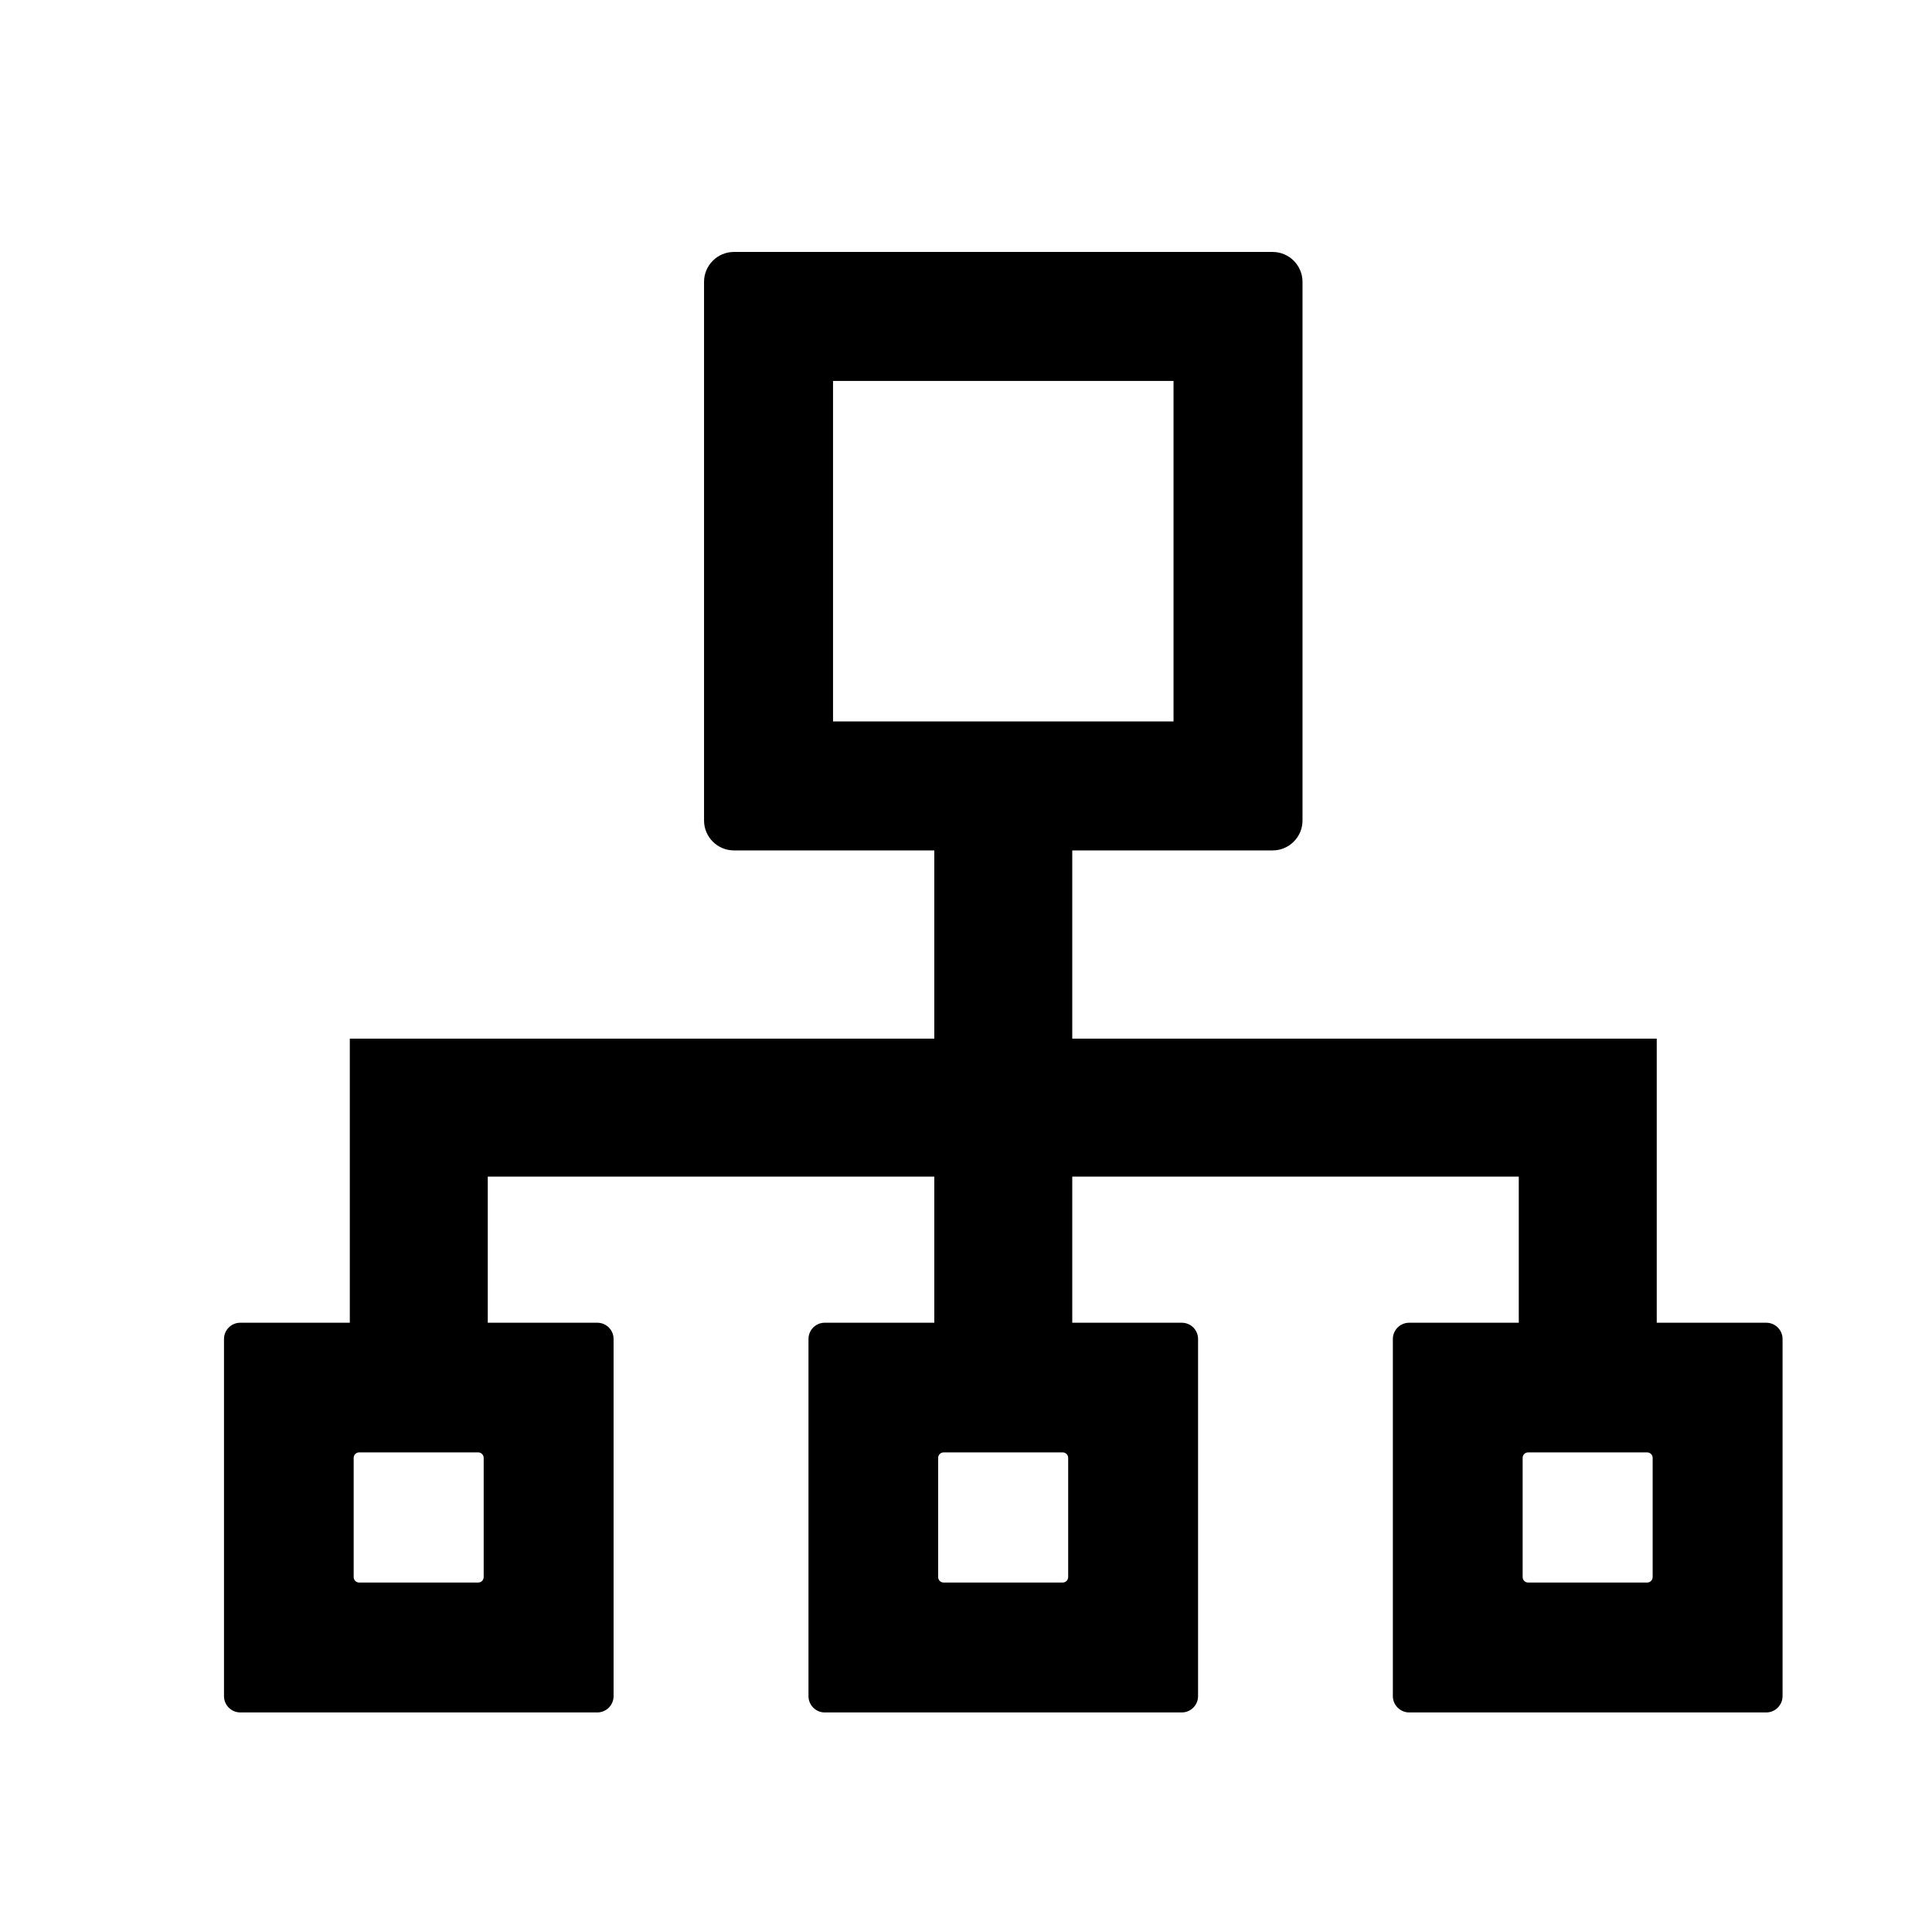
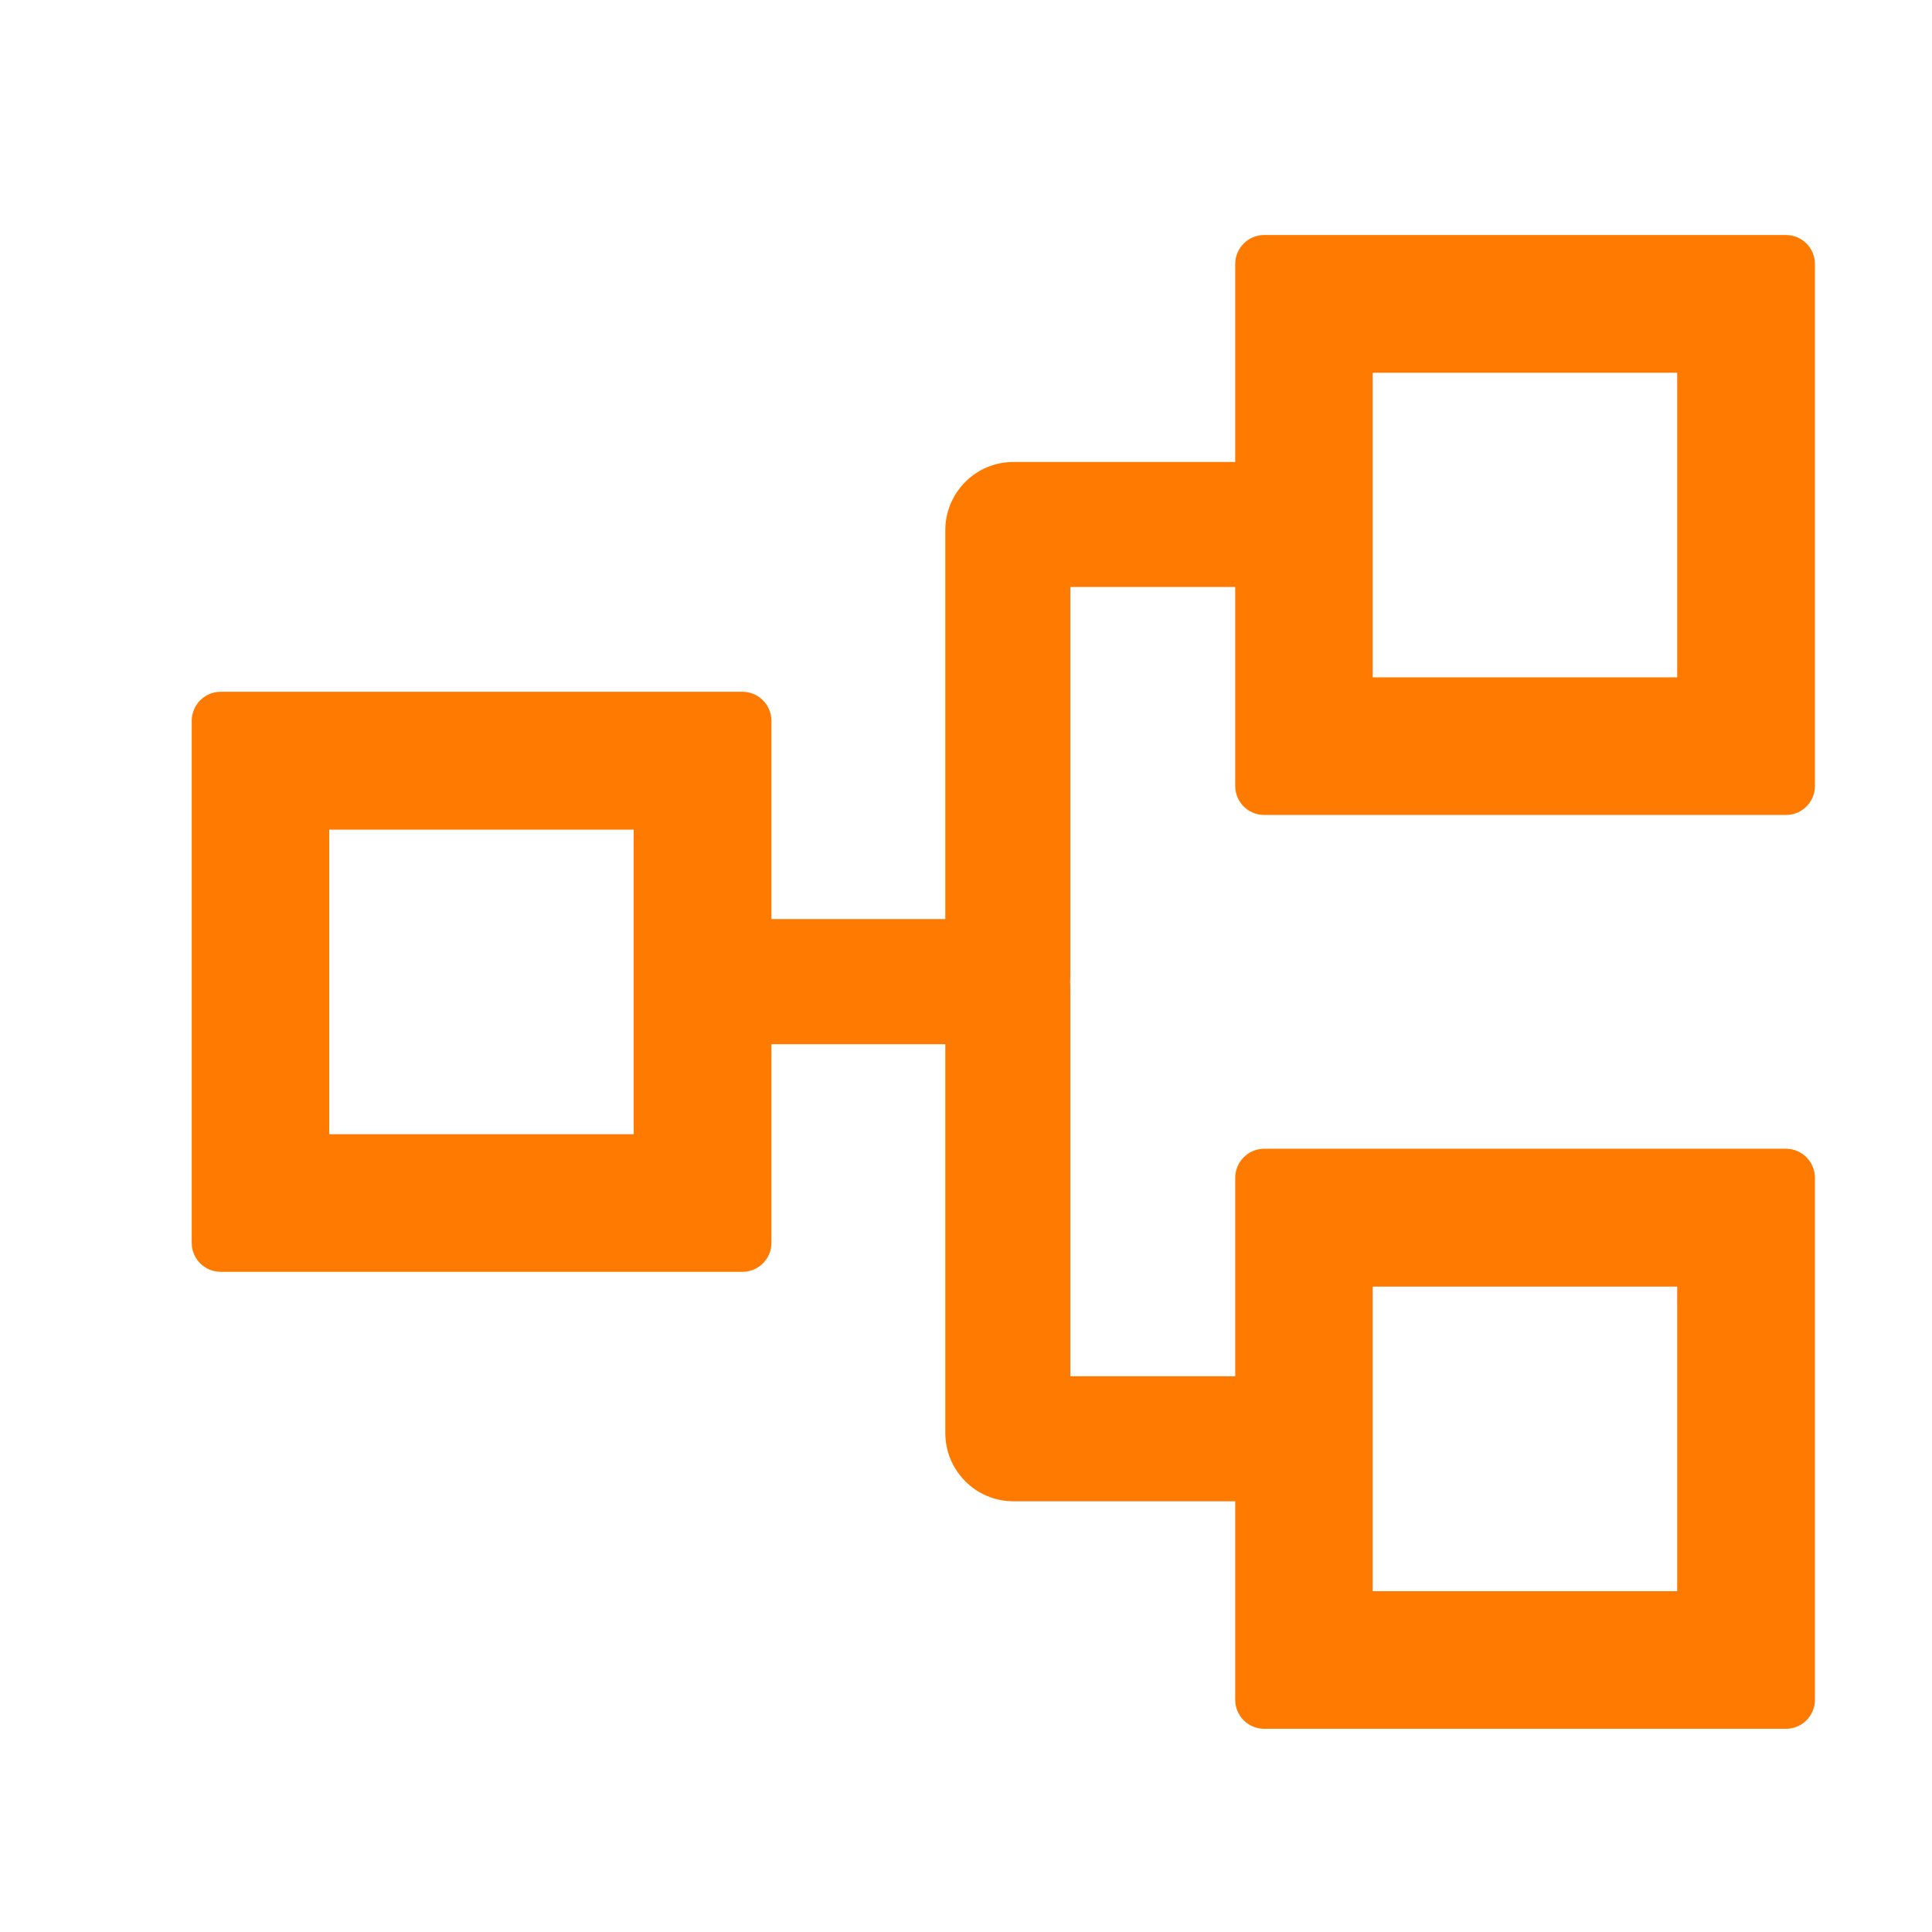
<svg xmlns="http://www.w3.org/2000/svg" width="17" height="17" viewBox="0 0 17 17" fill="none">
-   <g id="Menu/Icon">
-     <path id="Union" fill-rule="evenodd" clip-rule="evenodd" d="M11.461 7.22C11.461 7.365 11.343 7.483 11.198 7.483H9.435V9.139H14.578V11.639H15.542C15.621 11.639 15.685 11.703 15.685 11.782V14.925C15.685 15.003 15.621 15.068 15.542 15.068H12.399C12.321 15.068 12.256 15.003 12.256 14.925V11.782C12.256 11.703 12.321 11.639 12.399 11.639H13.364V10.353H9.435V11.639H10.399C10.478 11.639 10.542 11.703 10.542 11.782V14.925C10.542 15.003 10.478 15.068 10.399 15.068H7.256C7.178 15.068 7.114 15.003 7.114 14.925V11.782C7.114 11.703 7.178 11.639 7.256 11.639H8.221V10.353H4.292V11.639H5.256C5.335 11.639 5.399 11.703 5.399 11.782V14.925C5.399 15.003 5.335 15.068 5.256 15.068H2.114C2.035 15.068 1.971 15.003 1.971 14.925V11.782C1.971 11.703 2.035 11.639 2.114 11.639H3.078V9.139H8.221V7.483H6.458C6.313 7.483 6.195 7.365 6.195 7.22V2.48C6.195 2.335 6.313 2.217 6.458 2.217H11.198C11.343 2.217 11.461 2.335 11.461 2.48V7.22ZM7.33 3.352V6.348H10.326V3.352H7.33ZM4.256 13.877C4.256 13.903 4.235 13.925 4.208 13.925H3.16C3.133 13.925 3.112 13.903 3.112 13.877V12.828C3.112 12.802 3.133 12.78 3.16 12.78H4.208C4.235 12.78 4.256 12.802 4.256 12.828V13.877ZM9.399 13.877C9.399 13.903 9.378 13.925 9.351 13.925H8.303C8.276 13.925 8.255 13.903 8.255 13.877V12.828C8.255 12.802 8.276 12.78 8.303 12.78H9.351C9.378 12.78 9.399 12.802 9.399 12.828V13.877ZM14.494 13.925C14.521 13.925 14.542 13.903 14.542 13.877V12.828C14.542 12.802 14.521 12.78 14.494 12.78H13.446C13.419 12.78 13.398 12.802 13.398 12.828V13.877C13.398 13.903 13.419 13.925 13.446 13.925H14.494Z" fill="currentColor" />
-   </g>
+   <path fill-rule="evenodd" clip-rule="evenodd" d="M11.124 7.171H15.715C15.856 7.171 15.97 7.057 15.97 6.916V2.323C15.97 2.182 15.856 2.068 15.715 2.068H11.124C10.983 2.068 10.869 2.182 10.869 2.323V4.065H8.918C8.581 4.065 8.318 4.339 8.318 4.665V8.087H6.788V6.343C6.788 6.202 6.674 6.087 6.533 6.087H1.942C1.801 6.087 1.687 6.202 1.687 6.343V10.936C1.687 11.077 1.801 11.191 1.942 11.191H6.533C6.674 11.191 6.788 11.077 6.788 10.936V9.188H8.318V12.61C8.318 12.935 8.581 13.21 8.918 13.21H10.869V14.957C10.869 15.098 10.983 15.212 11.124 15.212H15.715C15.856 15.212 15.97 15.098 15.97 14.957V10.364C15.97 10.223 15.856 10.108 15.715 10.108H11.124C10.983 10.108 10.869 10.223 10.869 10.364V12.11H9.418V8.688C9.418 8.671 9.418 8.654 9.416 8.637C9.418 8.621 9.418 8.604 9.418 8.587V5.165H10.869V6.916C10.869 7.057 10.983 7.171 11.124 7.171ZM12.079 3.28H14.758V5.96H12.079V3.28ZM2.897 7.3H5.576V9.98H2.897V7.3ZM14.758 11.321H12.079V14.001H14.758V11.321Z" fill="#FF7A00" />
</svg>
